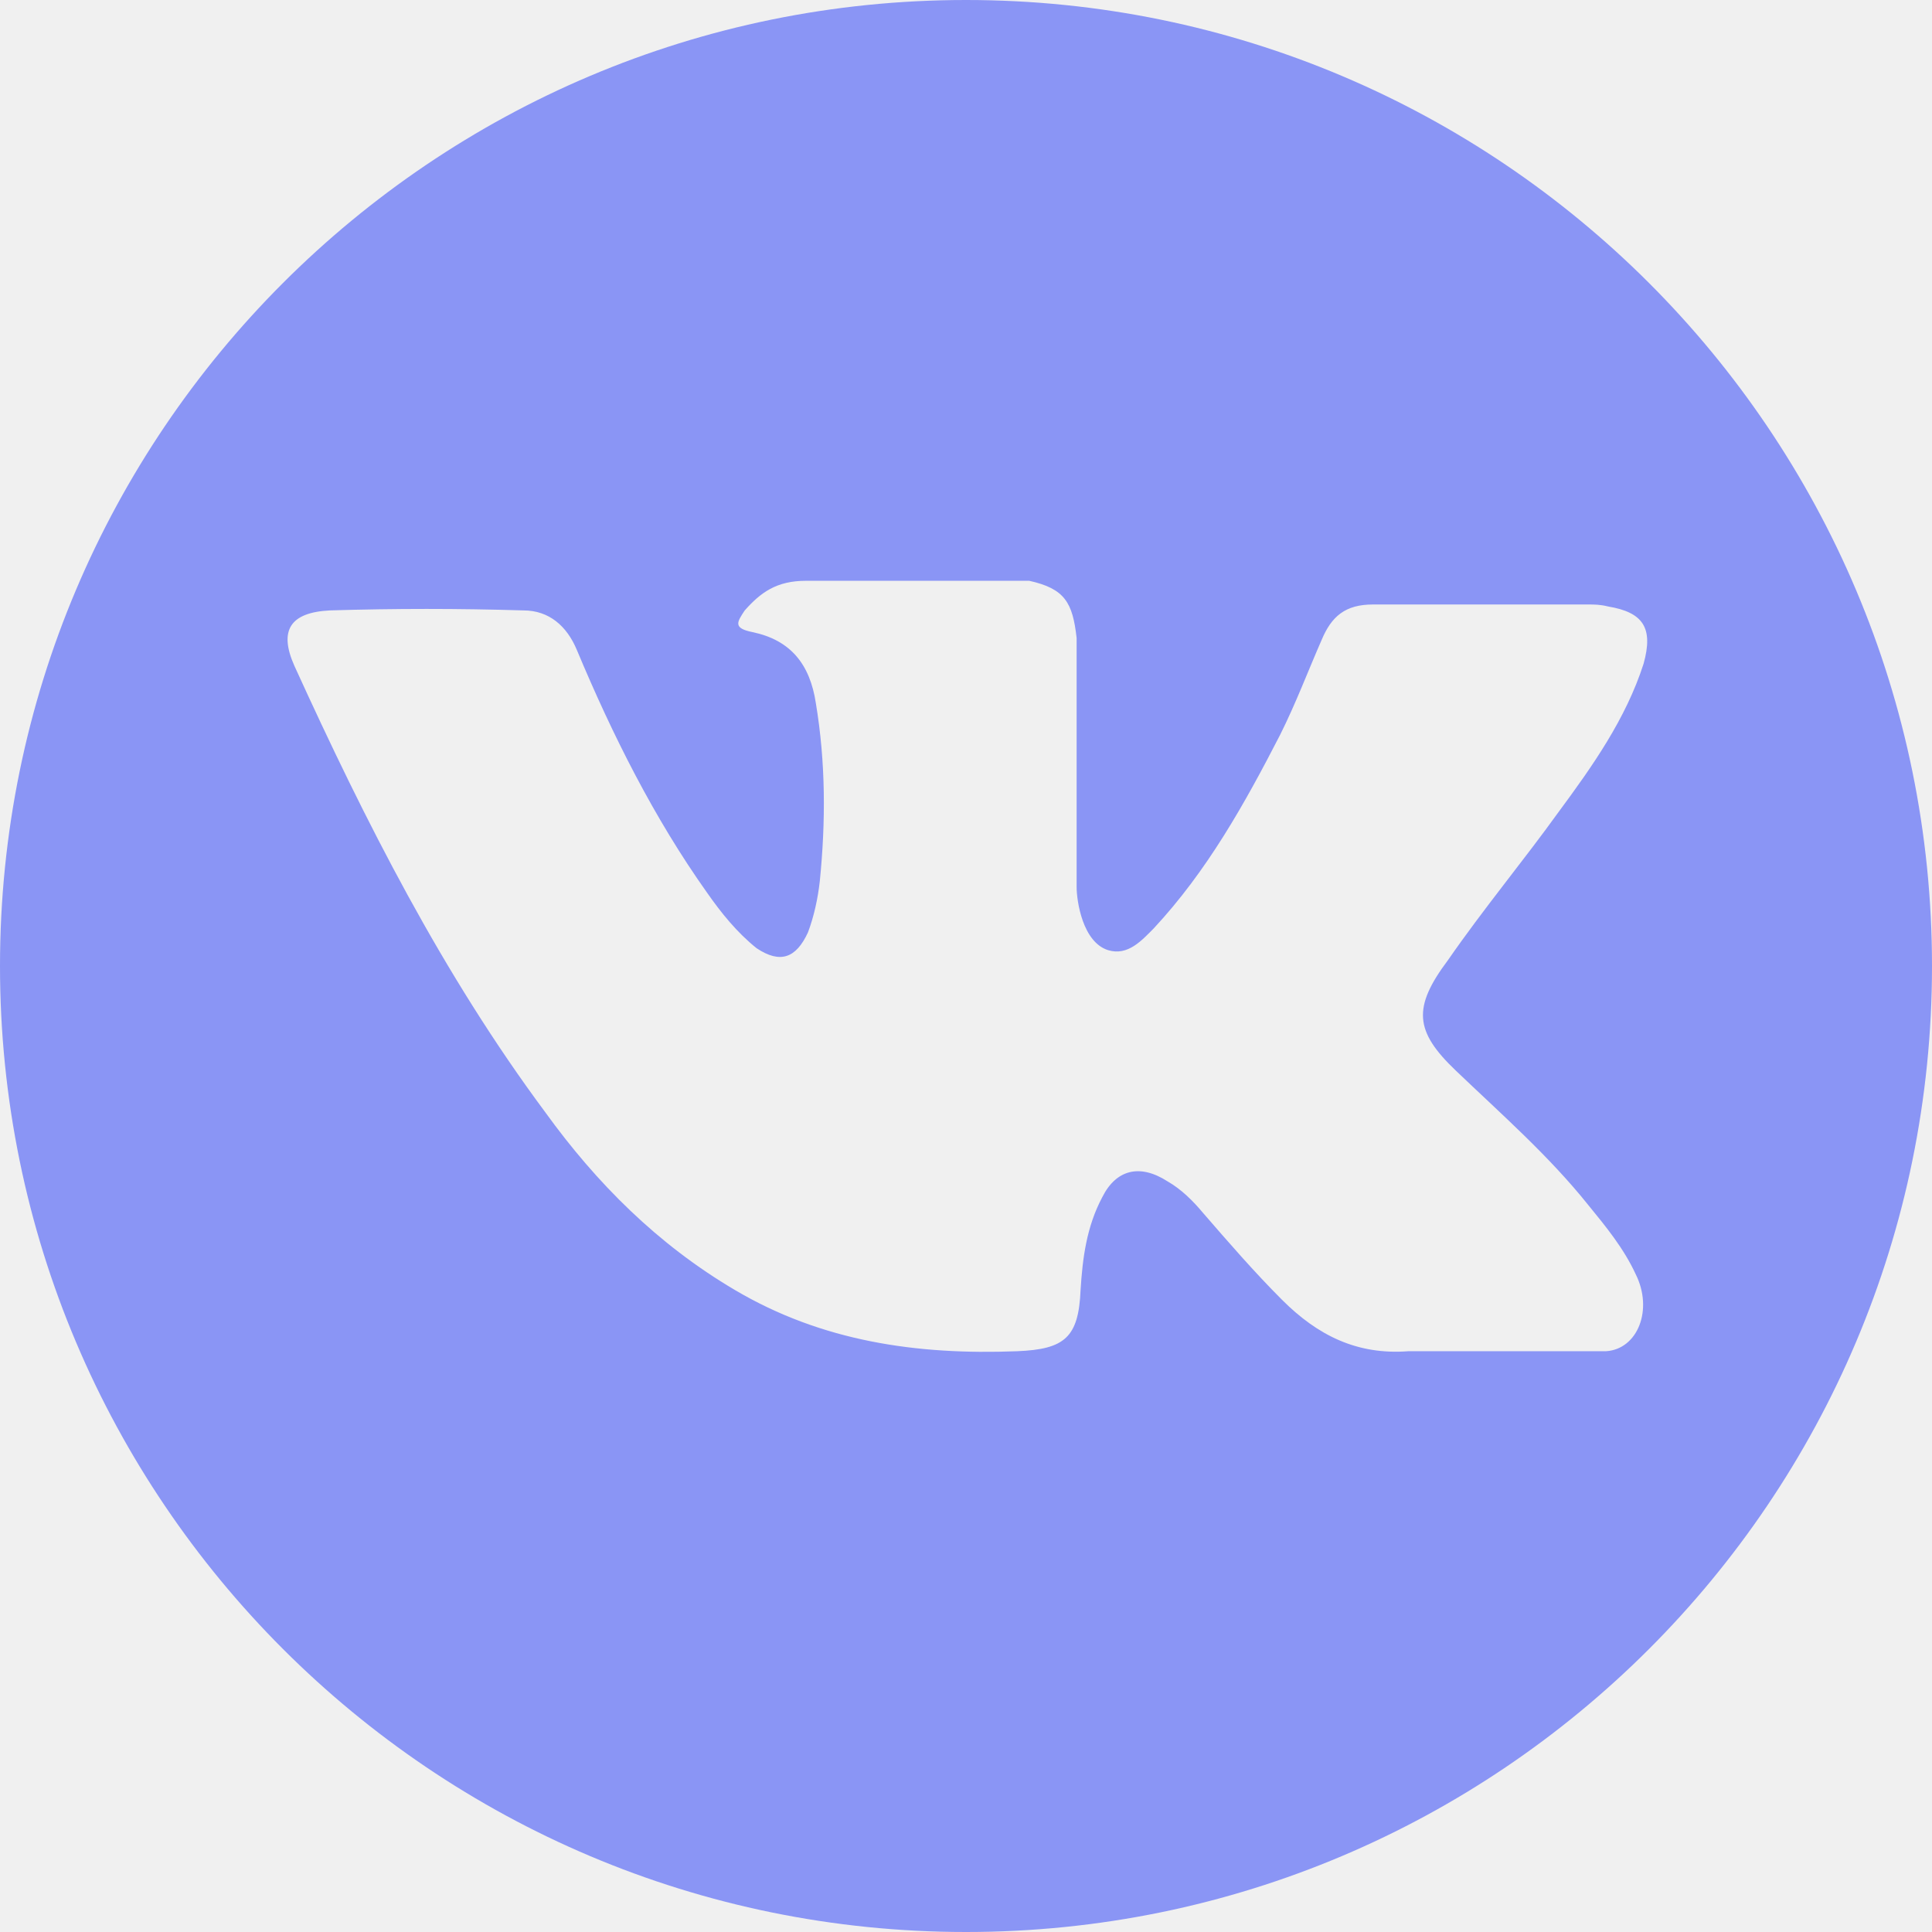
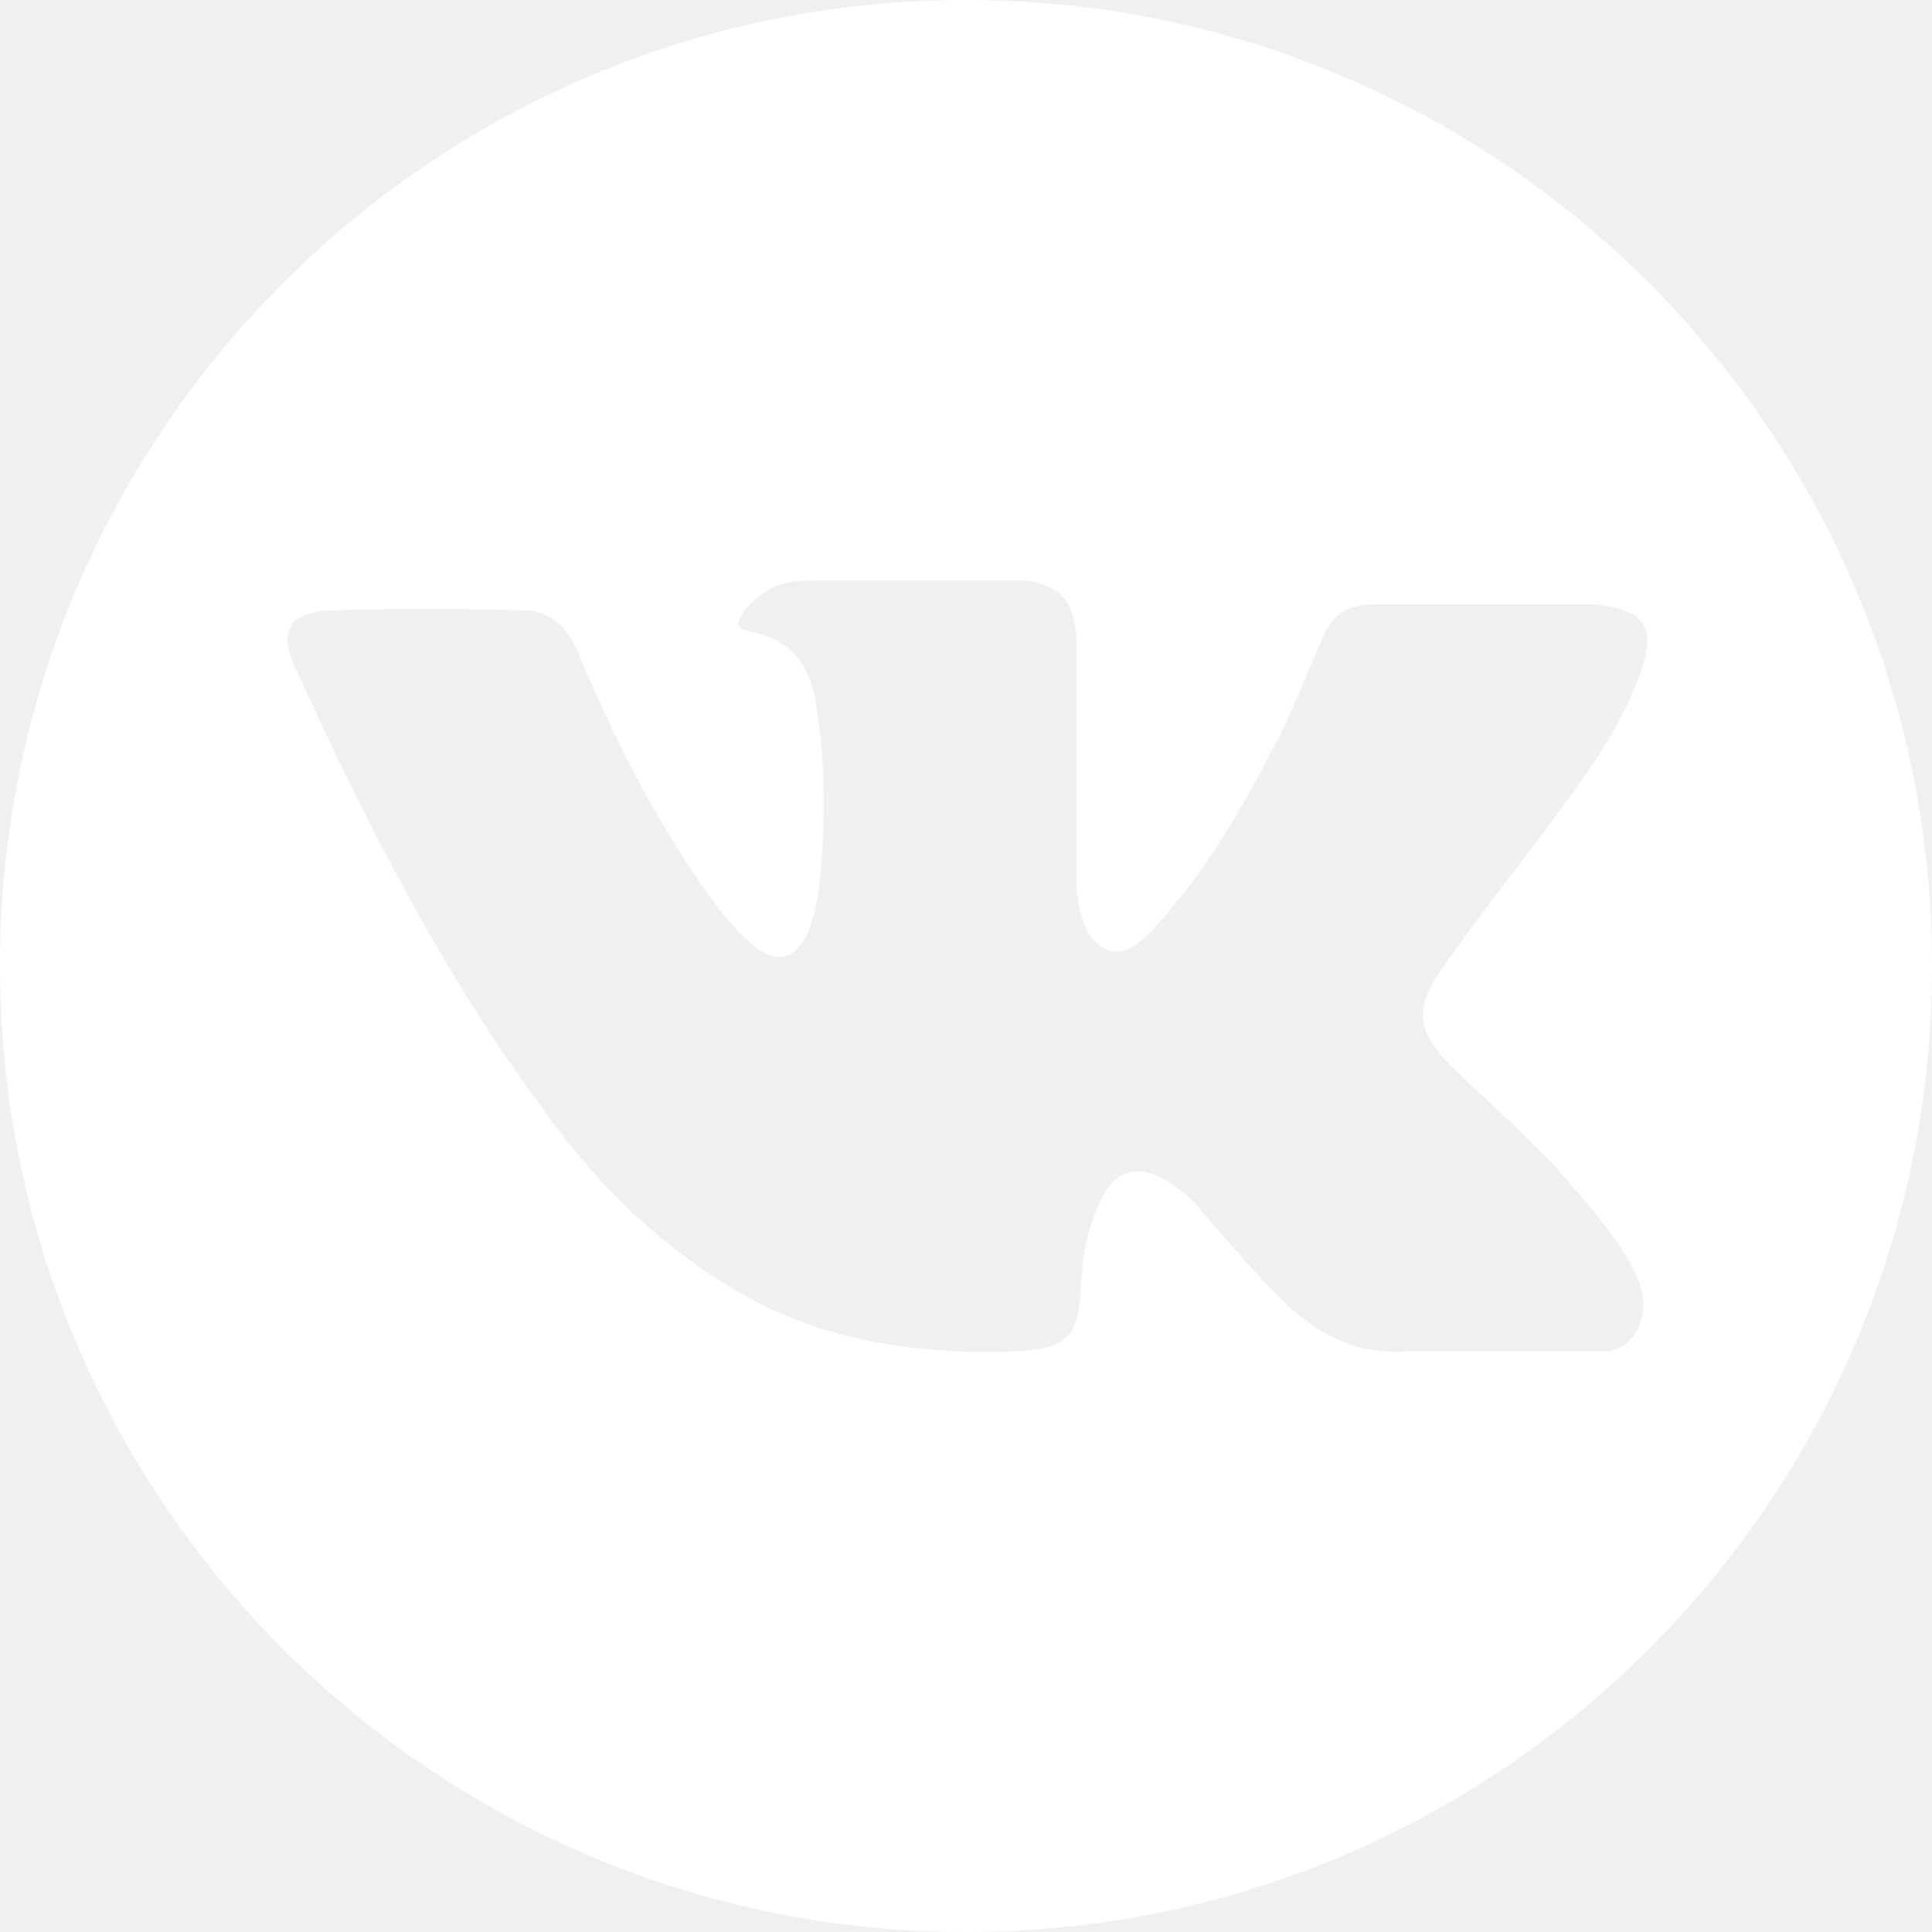
<svg xmlns="http://www.w3.org/2000/svg" viewBox="0 0 97.8 97.8">
-   <path d="M48.9 0C21.9 0 0 21.9 0 48.9s21.9 48.9 48.9 48.9 48.9-21.9 48.9-48.9S75.9 0 48.9 0zm24.8 54.2c2.3 2.2 4.7 4.3 6.7 6.8.9 1.1 1.8 2.2 2.4 3.5.9 1.8.1 3.8-1.5 3.9h-10c-2.6.2-4.6-.8-6.4-2.6-1.4-1.4-2.7-2.9-4-4.4-.5-.6-1.1-1.2-1.8-1.6-1.4-.9-2.6-.6-3.3.8-.8 1.5-1 3.1-1.1 4.7-.1 2.4-.8 3-3.2 3.1-5.1.2-9.9-.5-14.3-3.1-3.9-2.3-7-5.4-9.6-9-5.2-7-9.1-14.7-12.7-22.6-.8-1.8-.2-2.7 1.8-2.8 3.3-.1 6.5-.1 9.8 0 1.3 0 2.2.8 2.7 2 1.8 4.3 3.9 8.5 6.6 12.3.7 1 1.5 2 2.5 2.8 1.2.8 2 .5 2.6-.8.3-.8.5-1.7.6-2.6.3-3 .3-6-.2-9-.3-2-1.3-3.2-3.2-3.6-1-.2-.8-.5-.4-1.1.8-.9 1.6-1.5 3.1-1.5h11.3c1.8.4 2.2 1.1 2.4 2.9v12.6c0 .7.3 2.8 1.6 3.2 1 .3 1.7-.5 2.3-1.1 2.7-2.9 4.6-6.3 6.4-9.8.8-1.6 1.4-3.2 2.1-4.8.5-1.2 1.2-1.8 2.6-1.8h10.9c.3 0 .6 0 1 .1 1.8.3 2.3 1.1 1.8 2.9-.9 2.8-2.6 5.2-4.3 7.5-1.8 2.5-3.8 4.9-5.6 7.5-1.8 2.4-1.7 3.6.4 5.6z" fill="#8a95f5" />
+   <path d="M48.9 0C21.9 0 0 21.9 0 48.9s21.9 48.9 48.9 48.9 48.9-21.9 48.9-48.9S75.9 0 48.9 0zm24.8 54.2c2.3 2.2 4.7 4.3 6.7 6.8.9 1.1 1.8 2.2 2.4 3.5.9 1.8.1 3.8-1.5 3.9h-10c-2.6.2-4.6-.8-6.4-2.6-1.4-1.4-2.7-2.9-4-4.4-.5-.6-1.1-1.2-1.8-1.6-1.4-.9-2.6-.6-3.3.8-.8 1.5-1 3.1-1.1 4.7-.1 2.4-.8 3-3.2 3.1-5.1.2-9.9-.5-14.3-3.1-3.9-2.3-7-5.4-9.6-9-5.2-7-9.1-14.7-12.7-22.6-.8-1.8-.2-2.7 1.8-2.8 3.3-.1 6.5-.1 9.8 0 1.3 0 2.2.8 2.7 2 1.8 4.3 3.9 8.5 6.6 12.3.7 1 1.5 2 2.5 2.8 1.2.8 2 .5 2.6-.8.3-.8.5-1.7.6-2.6.3-3 .3-6-.2-9-.3-2-1.3-3.2-3.2-3.6-1-.2-.8-.5-.4-1.1.8-.9 1.6-1.5 3.1-1.5h11.3c1.8.4 2.2 1.1 2.4 2.9v12.6c0 .7.3 2.8 1.6 3.2 1 .3 1.7-.5 2.3-1.1 2.7-2.9 4.6-6.3 6.4-9.8.8-1.6 1.4-3.2 2.1-4.8.5-1.2 1.2-1.8 2.6-1.8h10.9c.3 0 .6 0 1 .1 1.8.3 2.3 1.1 1.8 2.9-.9 2.8-2.6 5.2-4.3 7.5-1.8 2.5-3.8 4.9-5.6 7.5-1.8 2.4-1.7 3.6.4 5.6z" fill="#fff" />
</svg>
